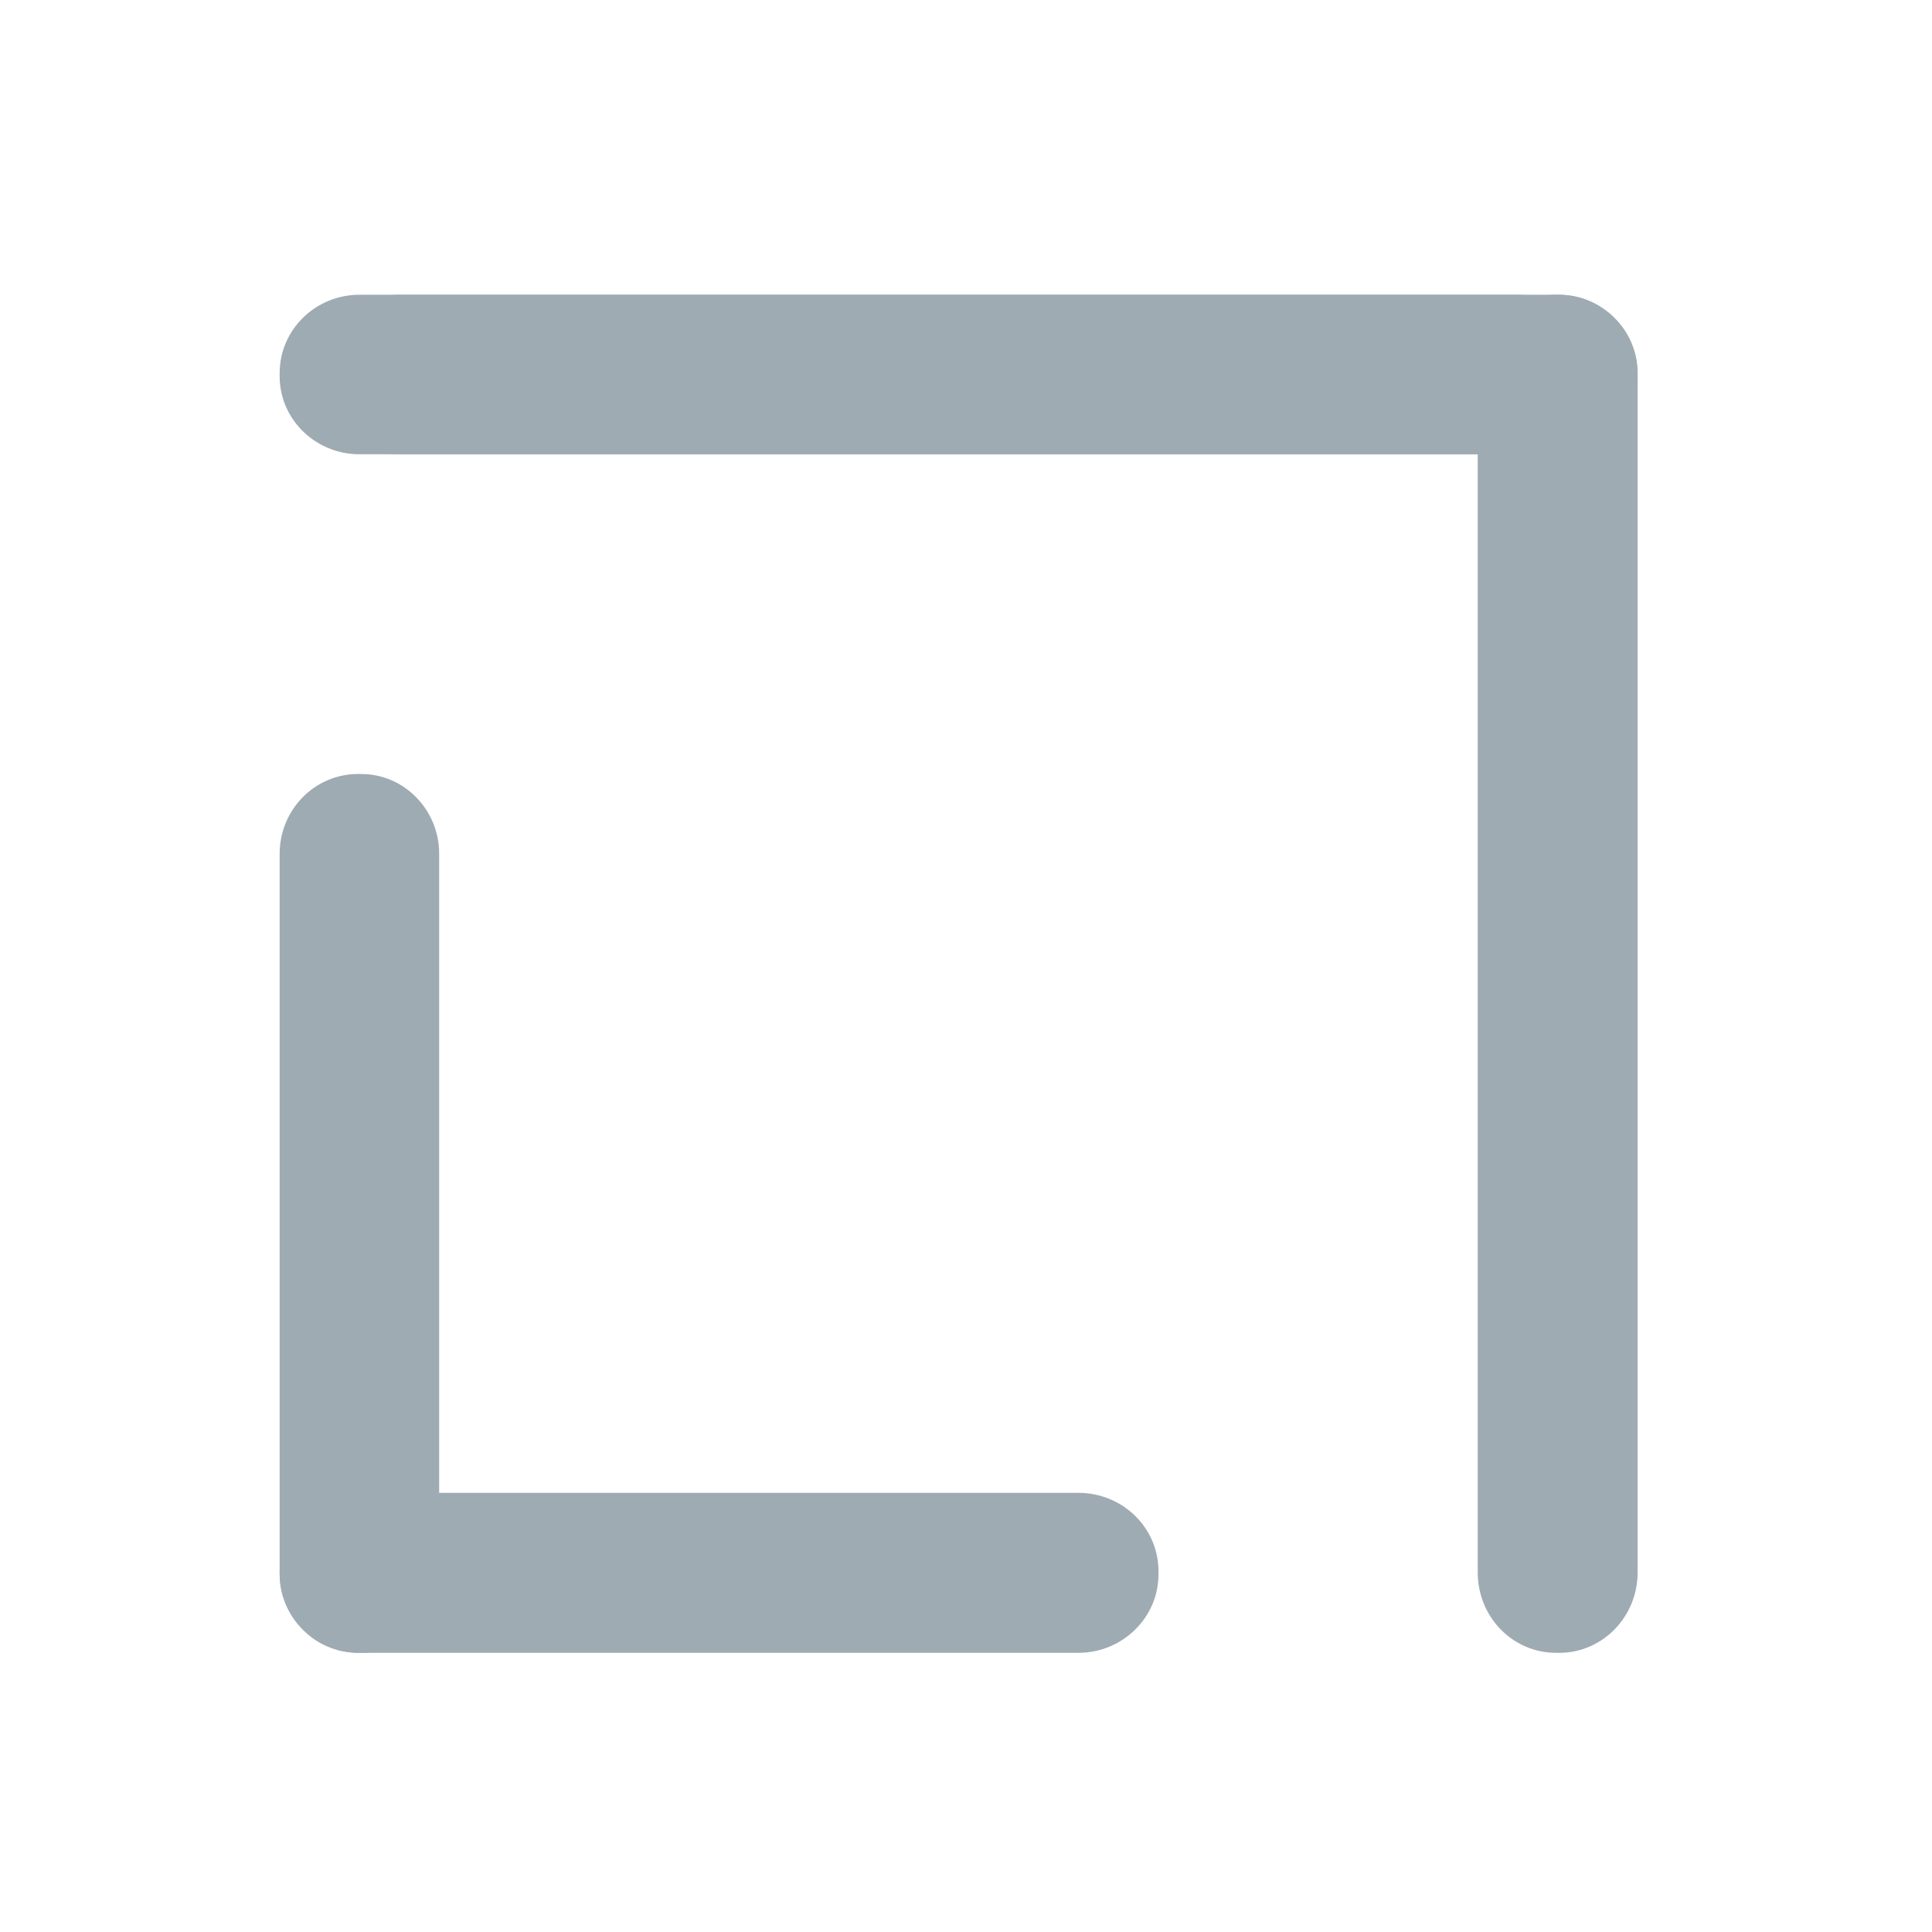
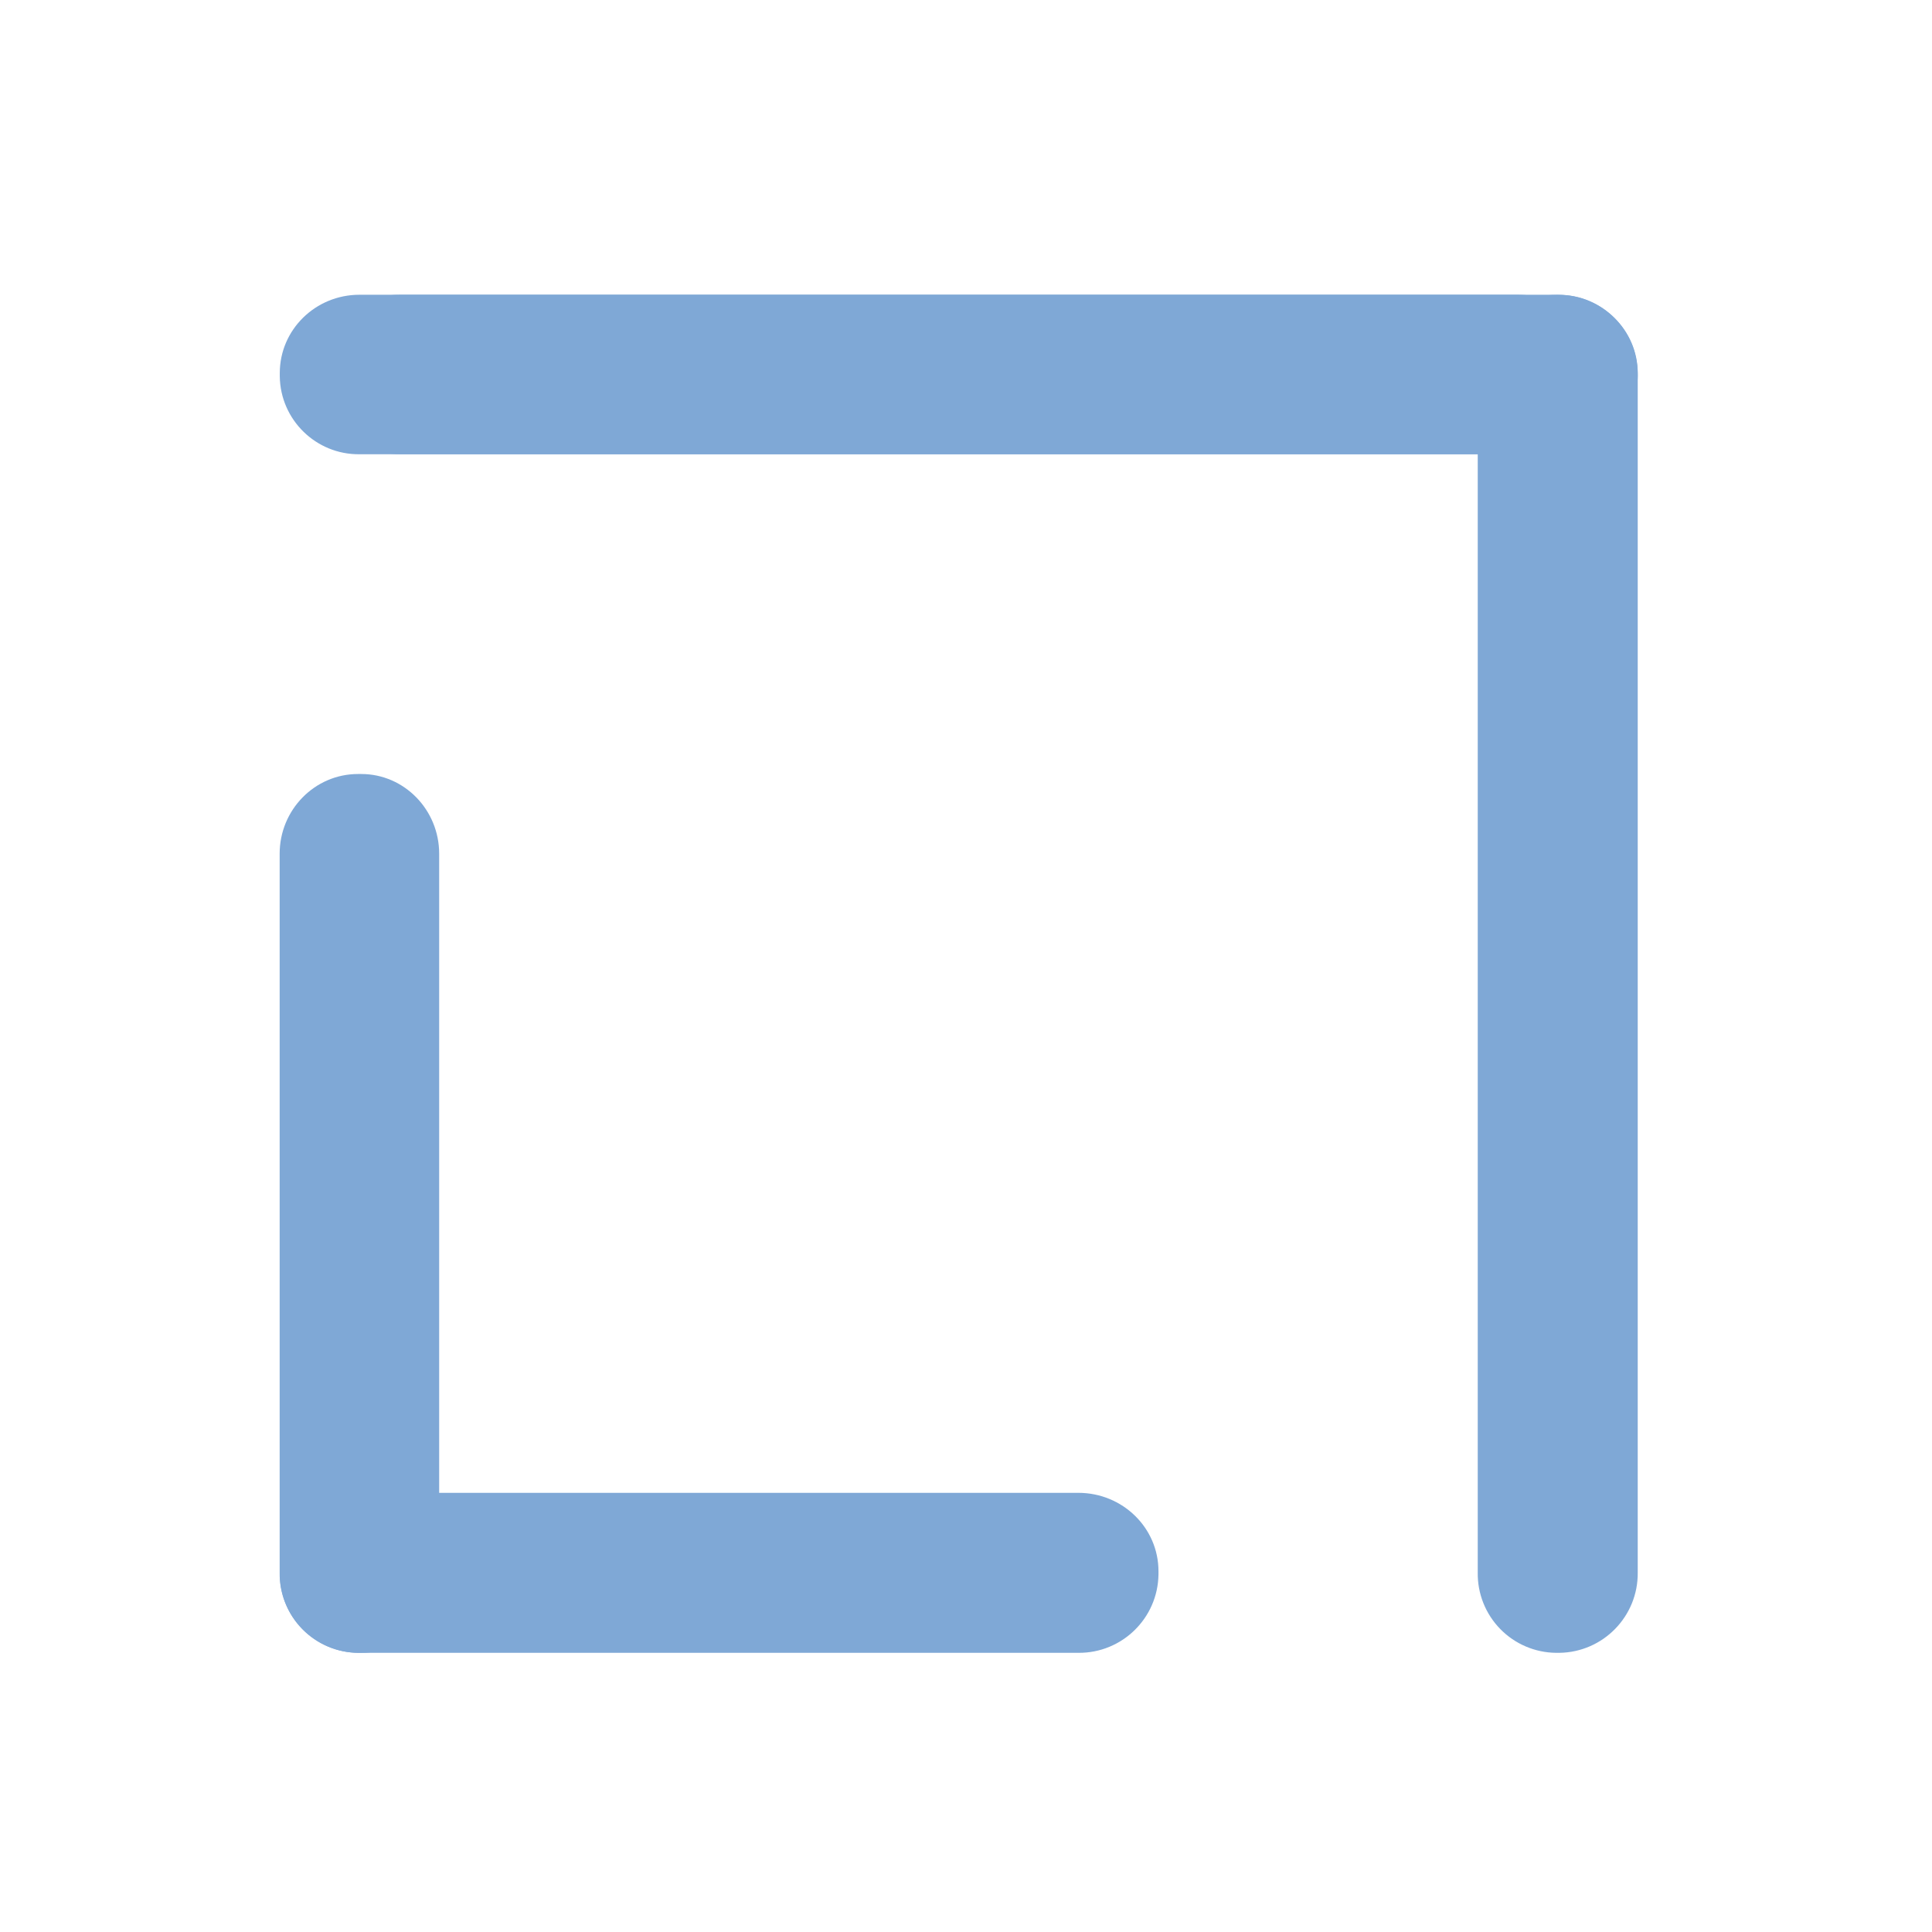
- <svg xmlns="http://www.w3.org/2000/svg" width="16pt" height="16pt" viewBox="0 0 16 16" version="1.1">
-   <g id="surface1">
-     <path style=" stroke:none;fill-rule:nonzero;fill:#9fabb3;fill-opacity:1;" d="M 3.309 2.441 L 12.57 2.441 C 12.934 2.441 13.23 2.738 13.23 3.102 C 13.23 3.469 12.934 3.762 12.57 3.762 L 3.309 3.762 C 2.941 3.762 2.645 3.469 2.645 3.102 C 2.645 2.738 2.941 2.441 3.309 2.441 Z M 3.309 2.441 " />
-     <path style=" stroke:none;fill-rule:nonzero;fill:#9fabb3;fill-opacity:1;" d="M 2.977 2.441 L 12.898 2.441 C 13.266 2.441 13.562 2.73 13.562 3.09 L 13.562 3.117 C 13.562 3.473 13.266 3.762 12.898 3.762 L 2.977 3.762 C 2.613 3.762 2.316 3.473 2.316 3.117 L 2.316 3.09 C 2.316 2.73 2.613 2.441 2.977 2.441 Z M 2.977 2.441 " />
-     <path style=" stroke:none;fill-rule:nonzero;fill:#9fabb3;fill-opacity:1;" d="M 13.562 3.102 L 13.562 13.023 C 13.562 13.391 13.27 13.688 12.914 13.688 L 12.887 13.688 C 12.527 13.688 12.238 13.391 12.238 13.023 L 12.238 3.102 C 12.238 2.738 12.527 2.441 12.887 2.441 L 12.914 2.441 C 13.27 2.441 13.562 2.738 13.562 3.102 Z M 13.562 3.102 " />
-     <path style=" stroke:none;fill-rule:nonzero;fill:#9fabb3;fill-opacity:1;" d="M 3.637 7.07 L 3.637 13.023 C 3.637 13.391 3.348 13.688 2.992 13.688 L 2.965 13.688 C 2.605 13.688 2.316 13.391 2.316 13.023 L 2.316 7.07 C 2.316 6.707 2.605 6.41 2.965 6.41 L 2.992 6.41 C 3.348 6.41 3.637 6.707 3.637 7.07 Z M 3.637 7.07 " />
-     <path style=" stroke:none;fill-rule:nonzero;fill:#9fabb3;fill-opacity:1;" d="M 8.93 13.688 L 2.977 13.688 C 2.613 13.688 2.316 13.395 2.316 13.039 L 2.316 13.012 C 2.316 12.652 2.613 12.363 2.977 12.363 L 8.93 12.363 C 9.297 12.363 9.594 12.652 9.594 13.012 L 9.594 13.039 C 9.594 13.395 9.297 13.688 8.93 13.688 Z M 8.93 13.688 " />
+ <svg xmlns="http://www.w3.org/2000/svg" width="16pt" height="16pt" viewBox="0 0 16 16">
+   <g fill="#7fa8d6">
+     <path d="M3.309 2.441h9.261a.66.66 0 1 1 0 1.32H3.31a.66.66 0 1 1 0-1.32zm0 0" />
+     <path d="M2.977 2.441h9.921c.368 0 .665.29.665.649v.027a.655.655 0 0 1-.665.645H2.977a.654.654 0 0 1-.66-.645V3.09c0-.36.296-.649.66-.649zm0 0" />
+     <path d="M13.563 3.102v9.921a.658.658 0 0 1-.649.665h-.027a.655.655 0 0 1-.649-.665V3.102c0-.364.29-.66.649-.66h.027c.356 0 .649.296.649.66zm0 0M3.637 7.07v5.953c0 .368-.29.665-.645.665h-.027a.655.655 0 0 1-.649-.665V7.07c0-.363.29-.66.649-.66h.027c.356 0 .645.297.645.66zm0 0" />
+     <path d="M8.93 13.688H2.977a.657.657 0 0 1-.66-.649v-.027c0-.36.296-.649.66-.649H8.93c.367 0 .664.29.664.649v.027a.658.658 0 0 1-.664.649zm0 0" />
  </g>
</svg>
